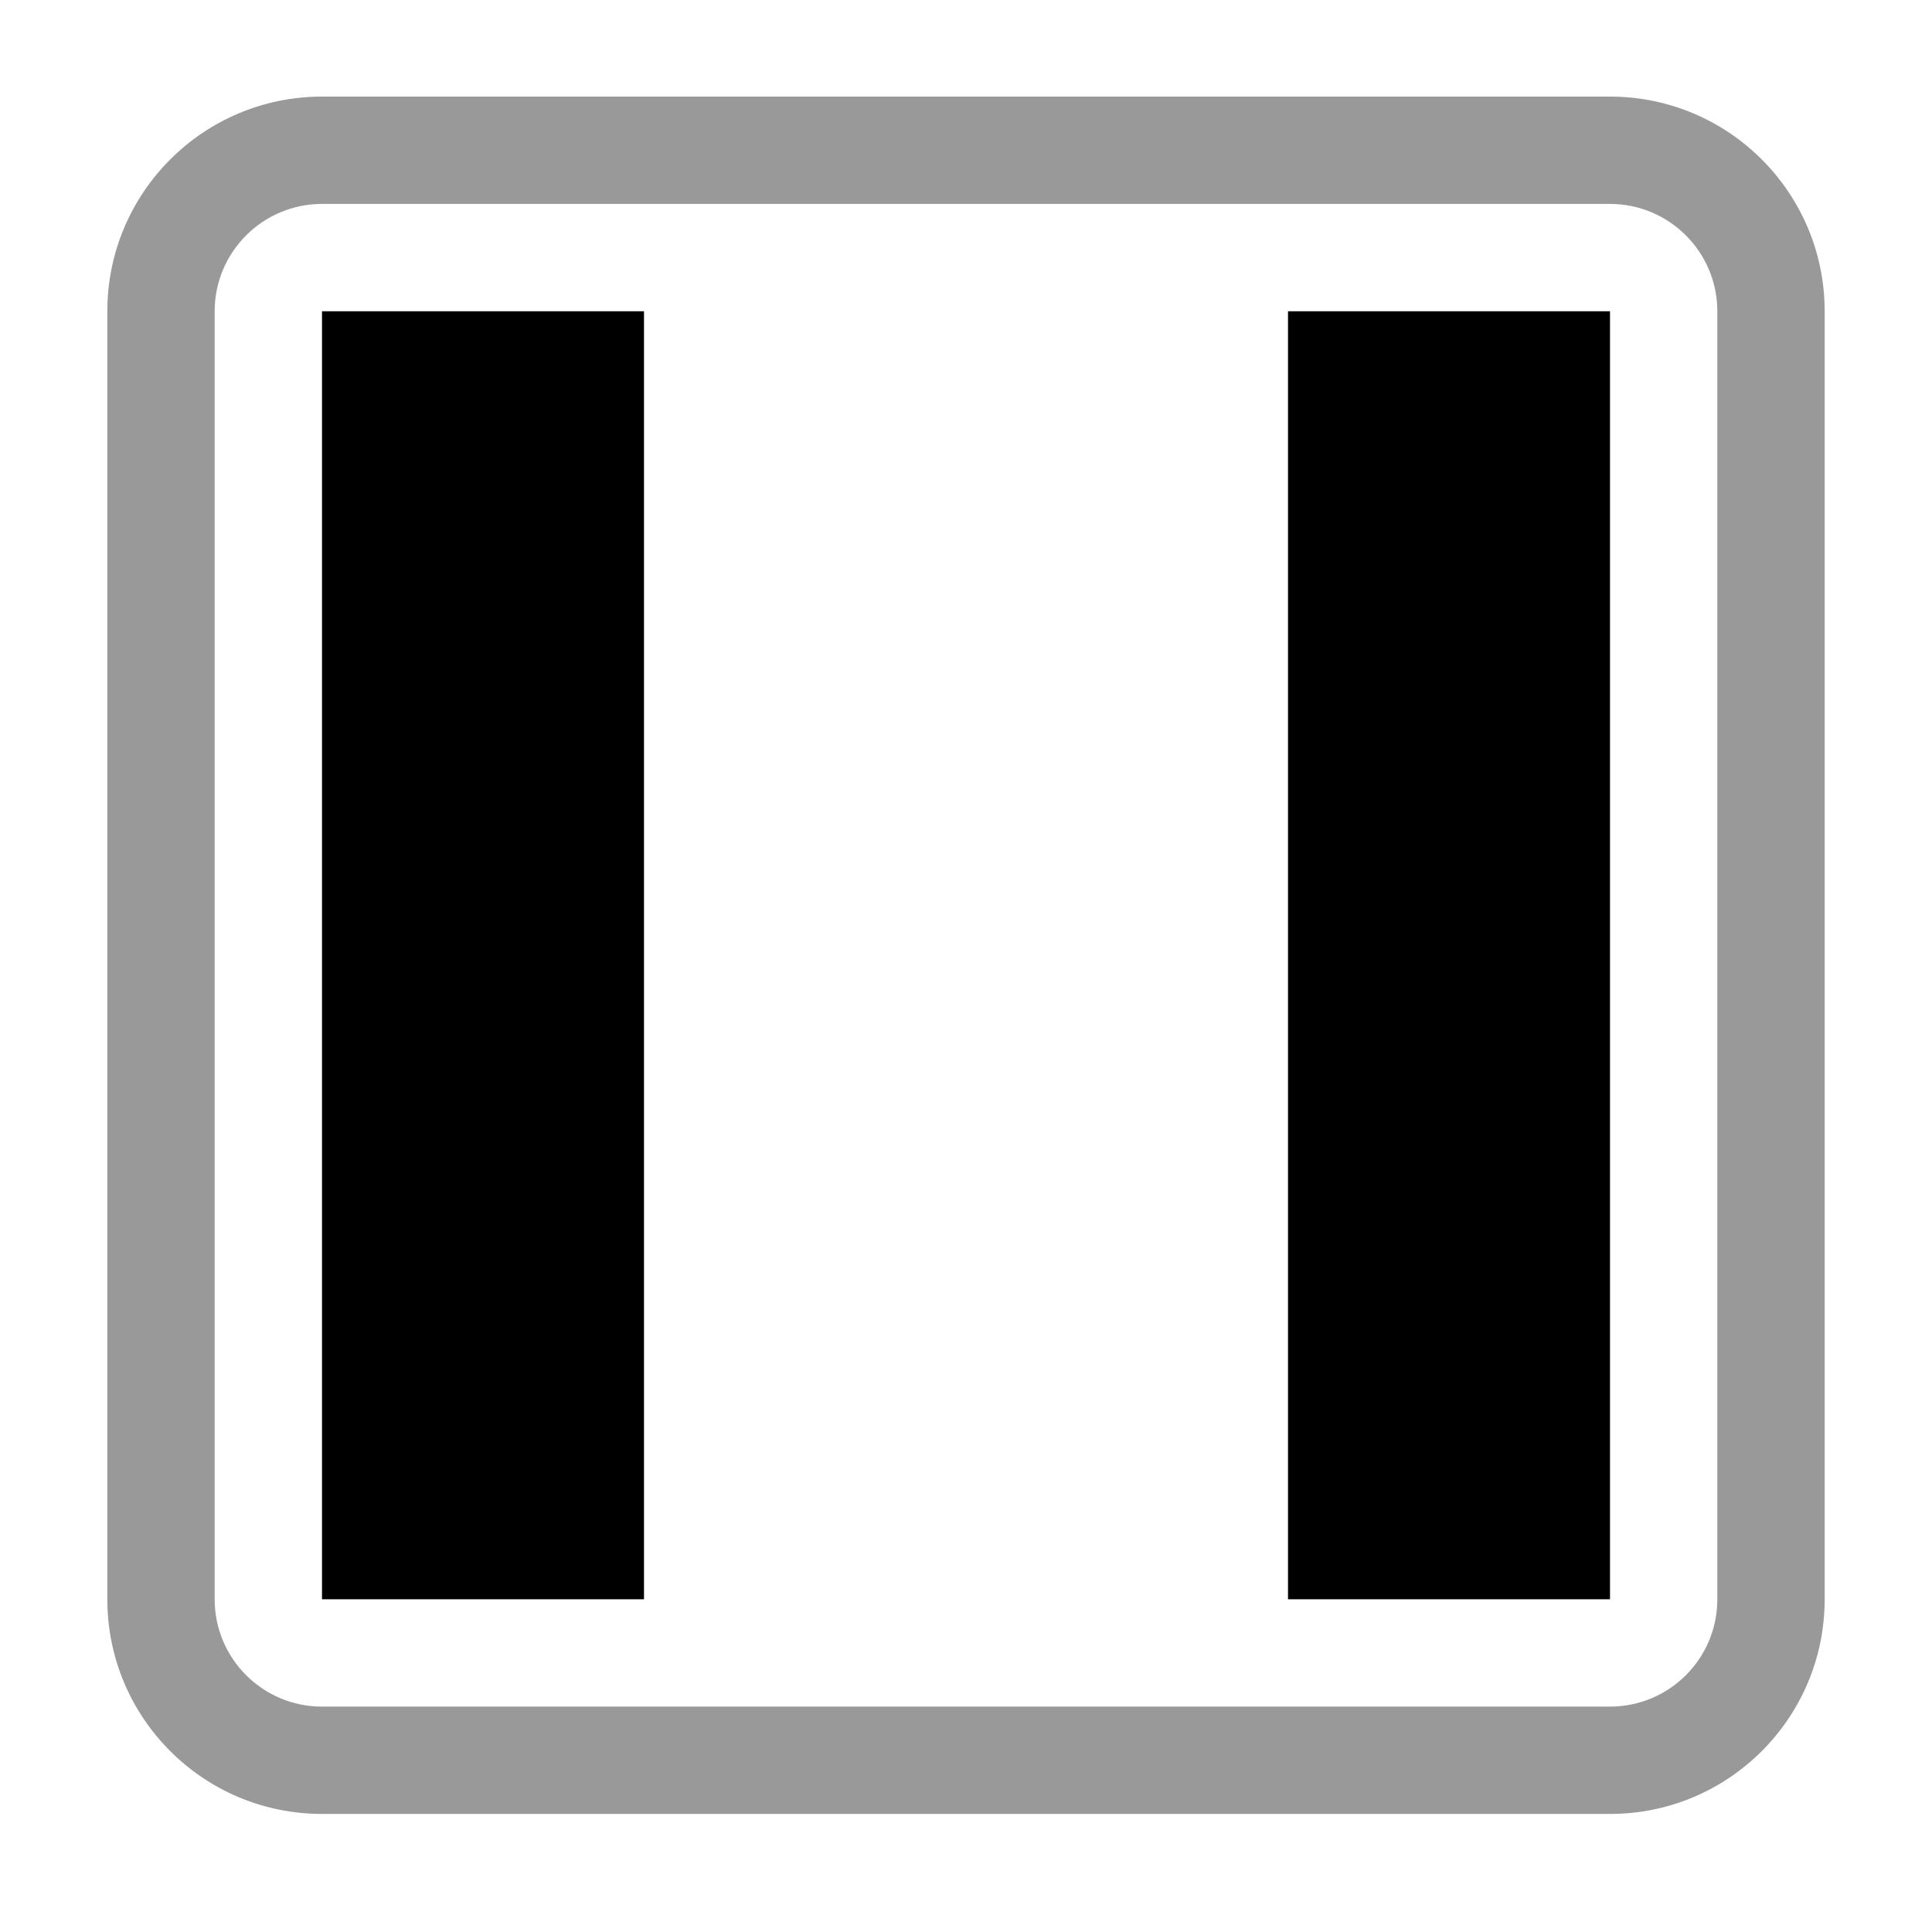
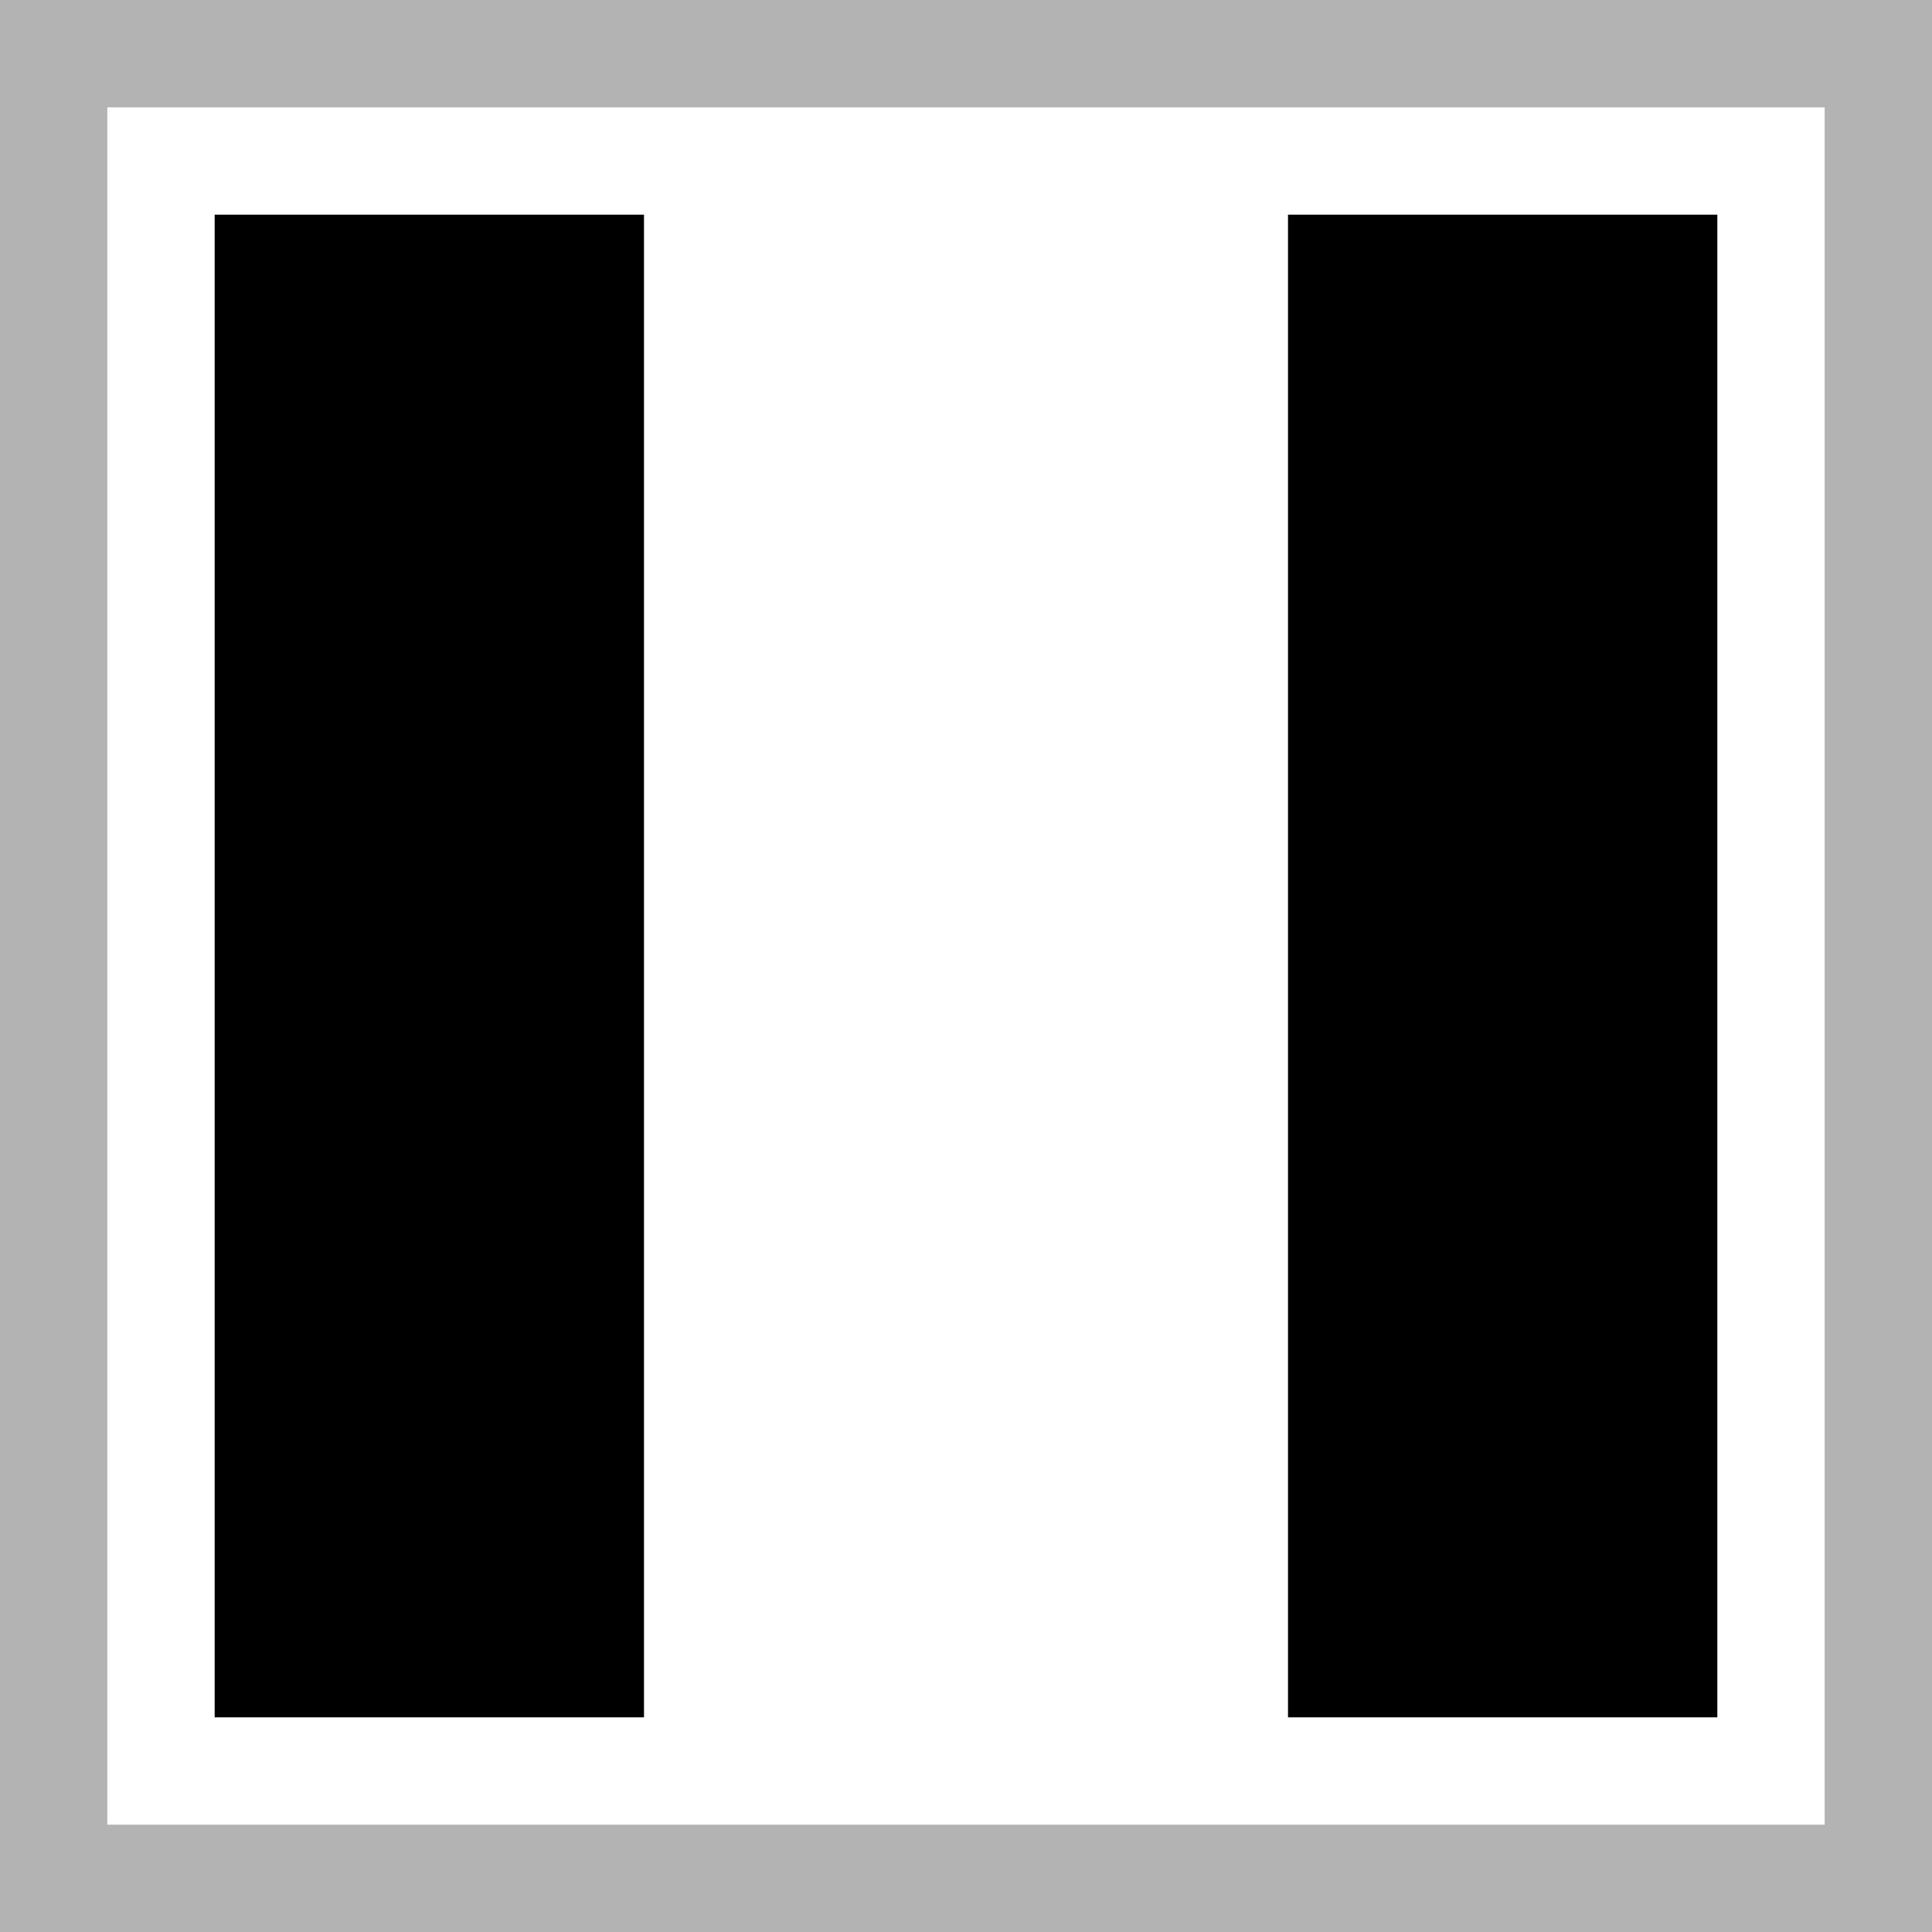
<svg xmlns="http://www.w3.org/2000/svg" width="18" height="18" viewBox="0 0 18 18">
-   <path opacity="0.4" fill-rule="evenodd" clip-rule="evenodd" d="M17 2.9C17 1.796 16.105 0.9 15 0.9L3 0.9C1.895 0.9 1 1.796 1 2.9L1 14.9C1 16.005 1.895 16.9 3 16.9H15C16.105 16.9 17 16.005 17 14.9V2.9ZM16 2.9C16 2.348 15.552 1.9 15 1.9L3 1.9C2.448 1.9 2 2.348 2 2.9L2 14.9C2 15.453 2.448 15.9 3 15.9L15 15.9C15.552 15.9 16 15.453 16 14.9L16 2.9Z" />
-   <path d="M6 14.9H3V2.9H6V14.9ZM15 14.9H12V2.9H15V14.9Z" />
+   <path opacity="0.3" fill-rule="evenodd" clip-rule="evenodd" d="M18 0H0V18H18V0ZM17 1H1V17H17V1Z" />
+   <rect x="12" y="2" width="4" height="14" />
+   <rect x="2" y="2" width="4" height="14" />
</svg>
